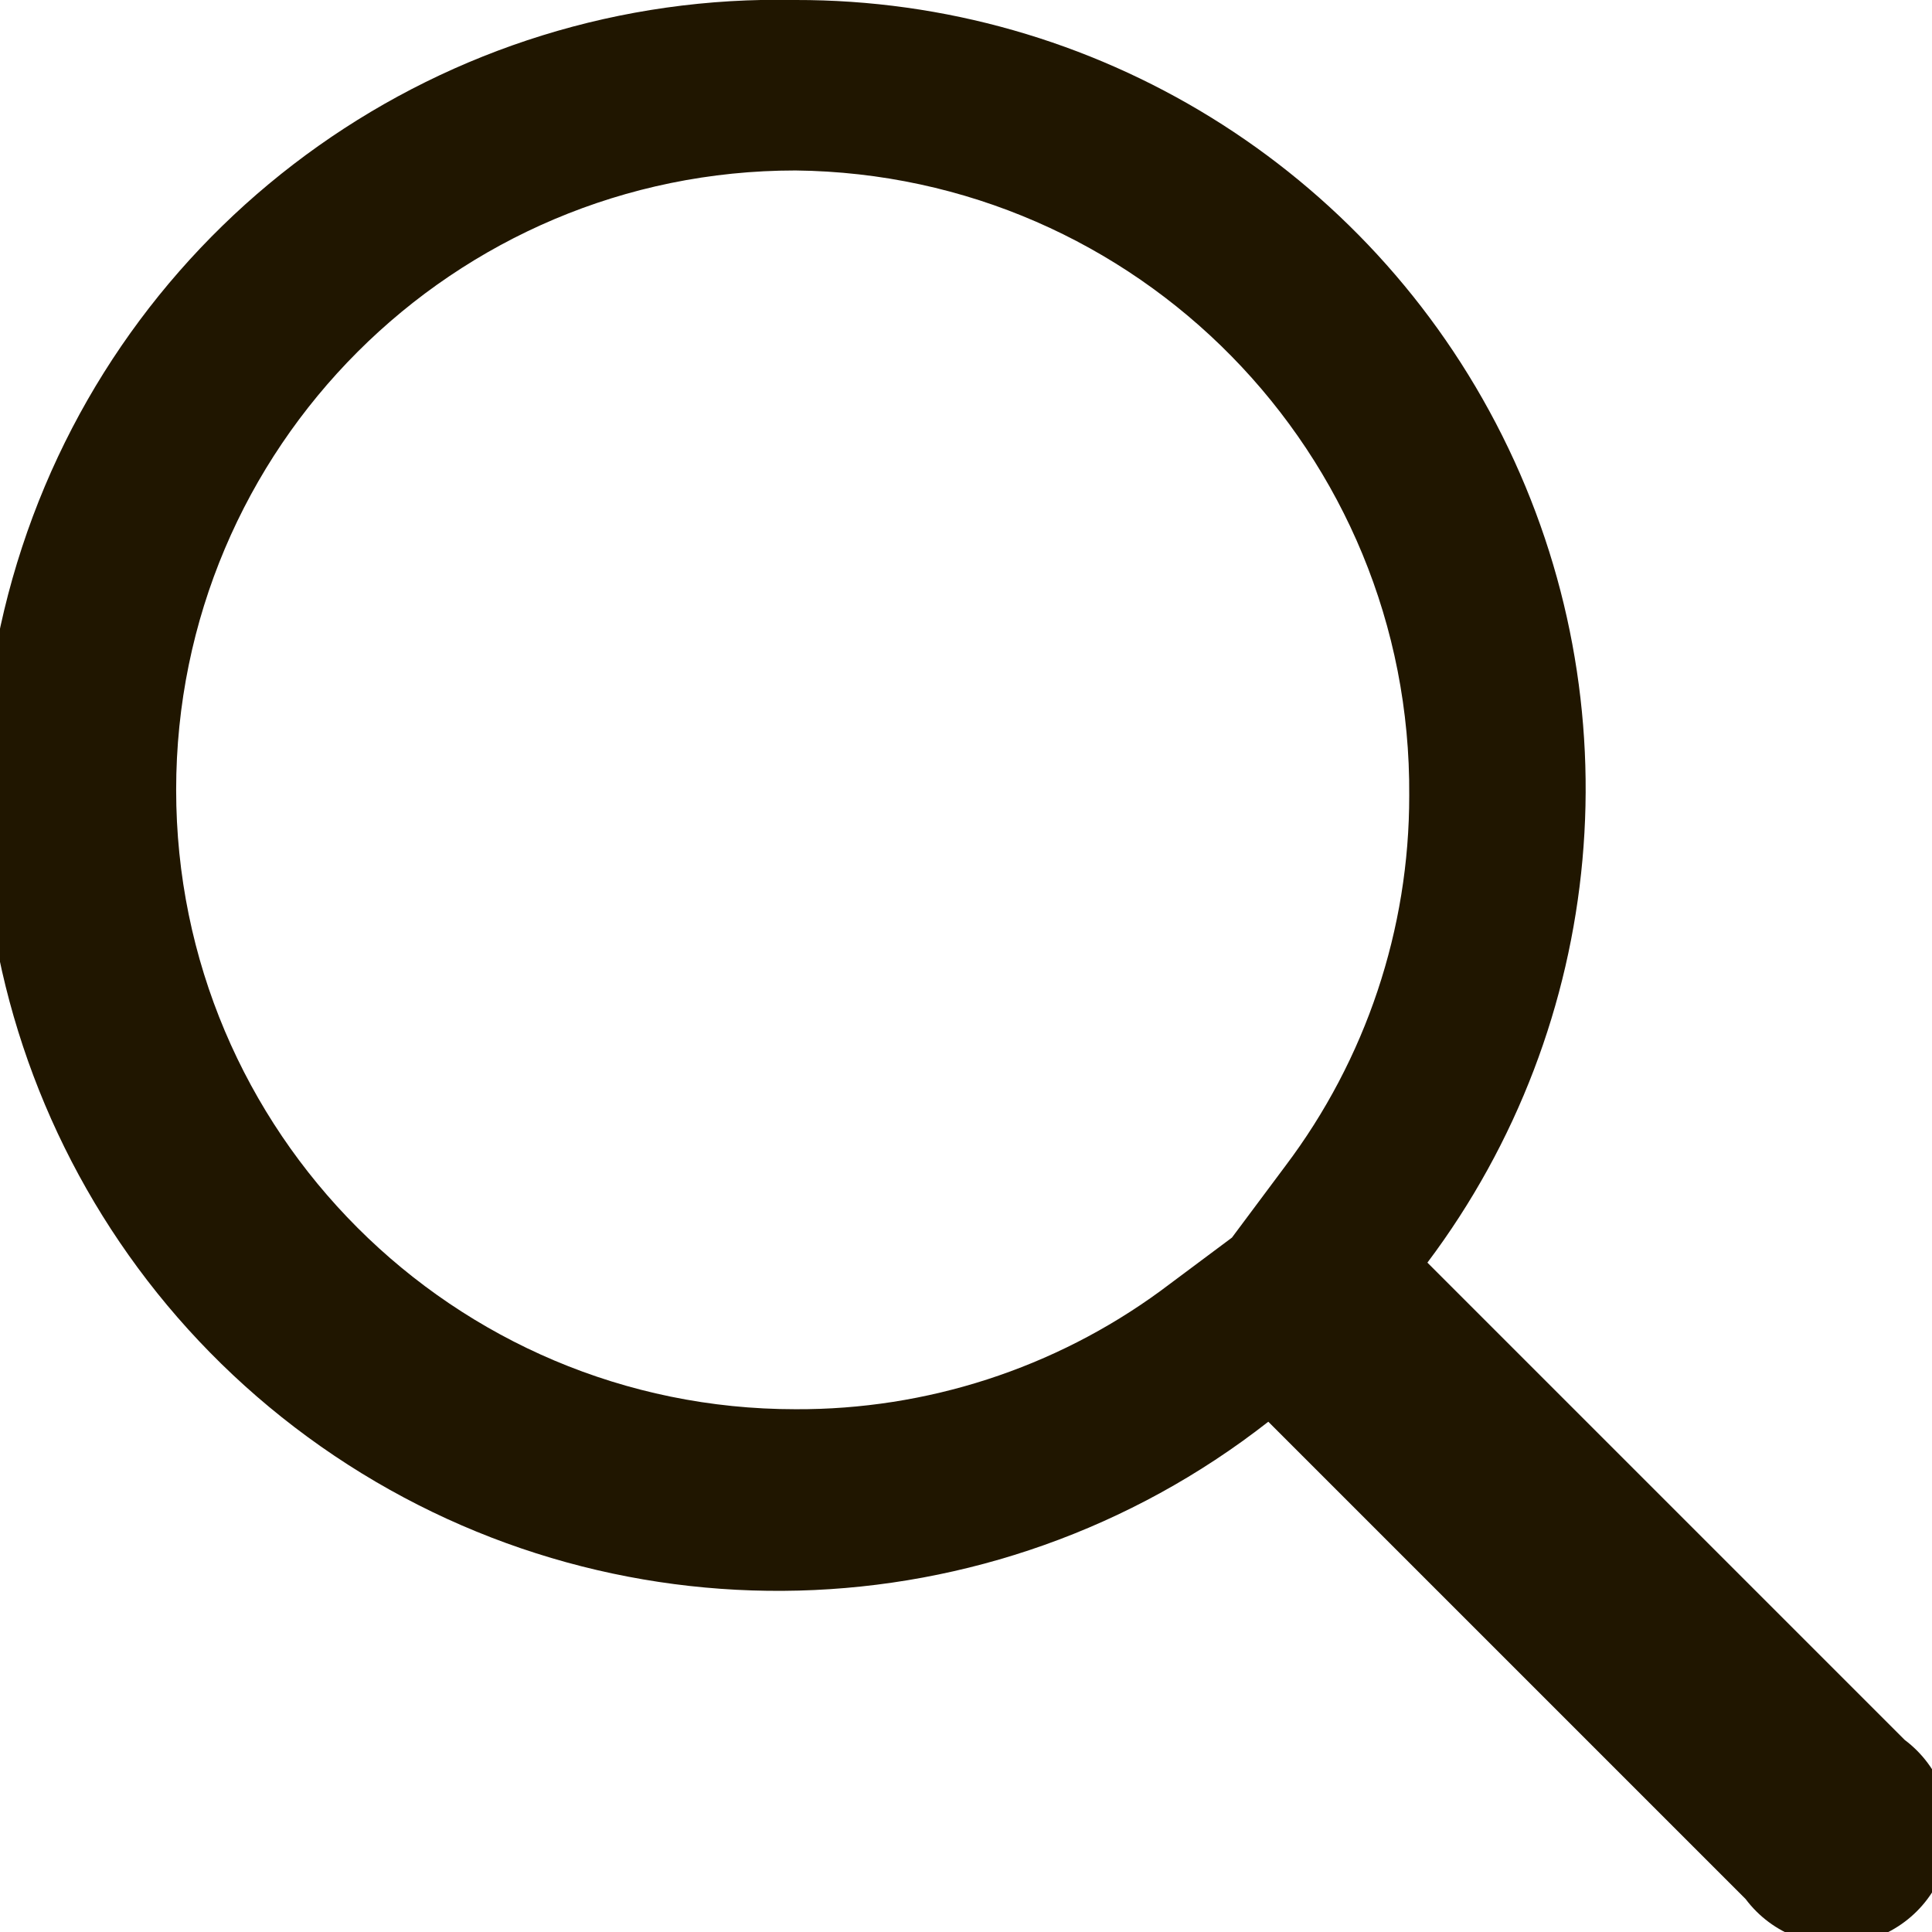
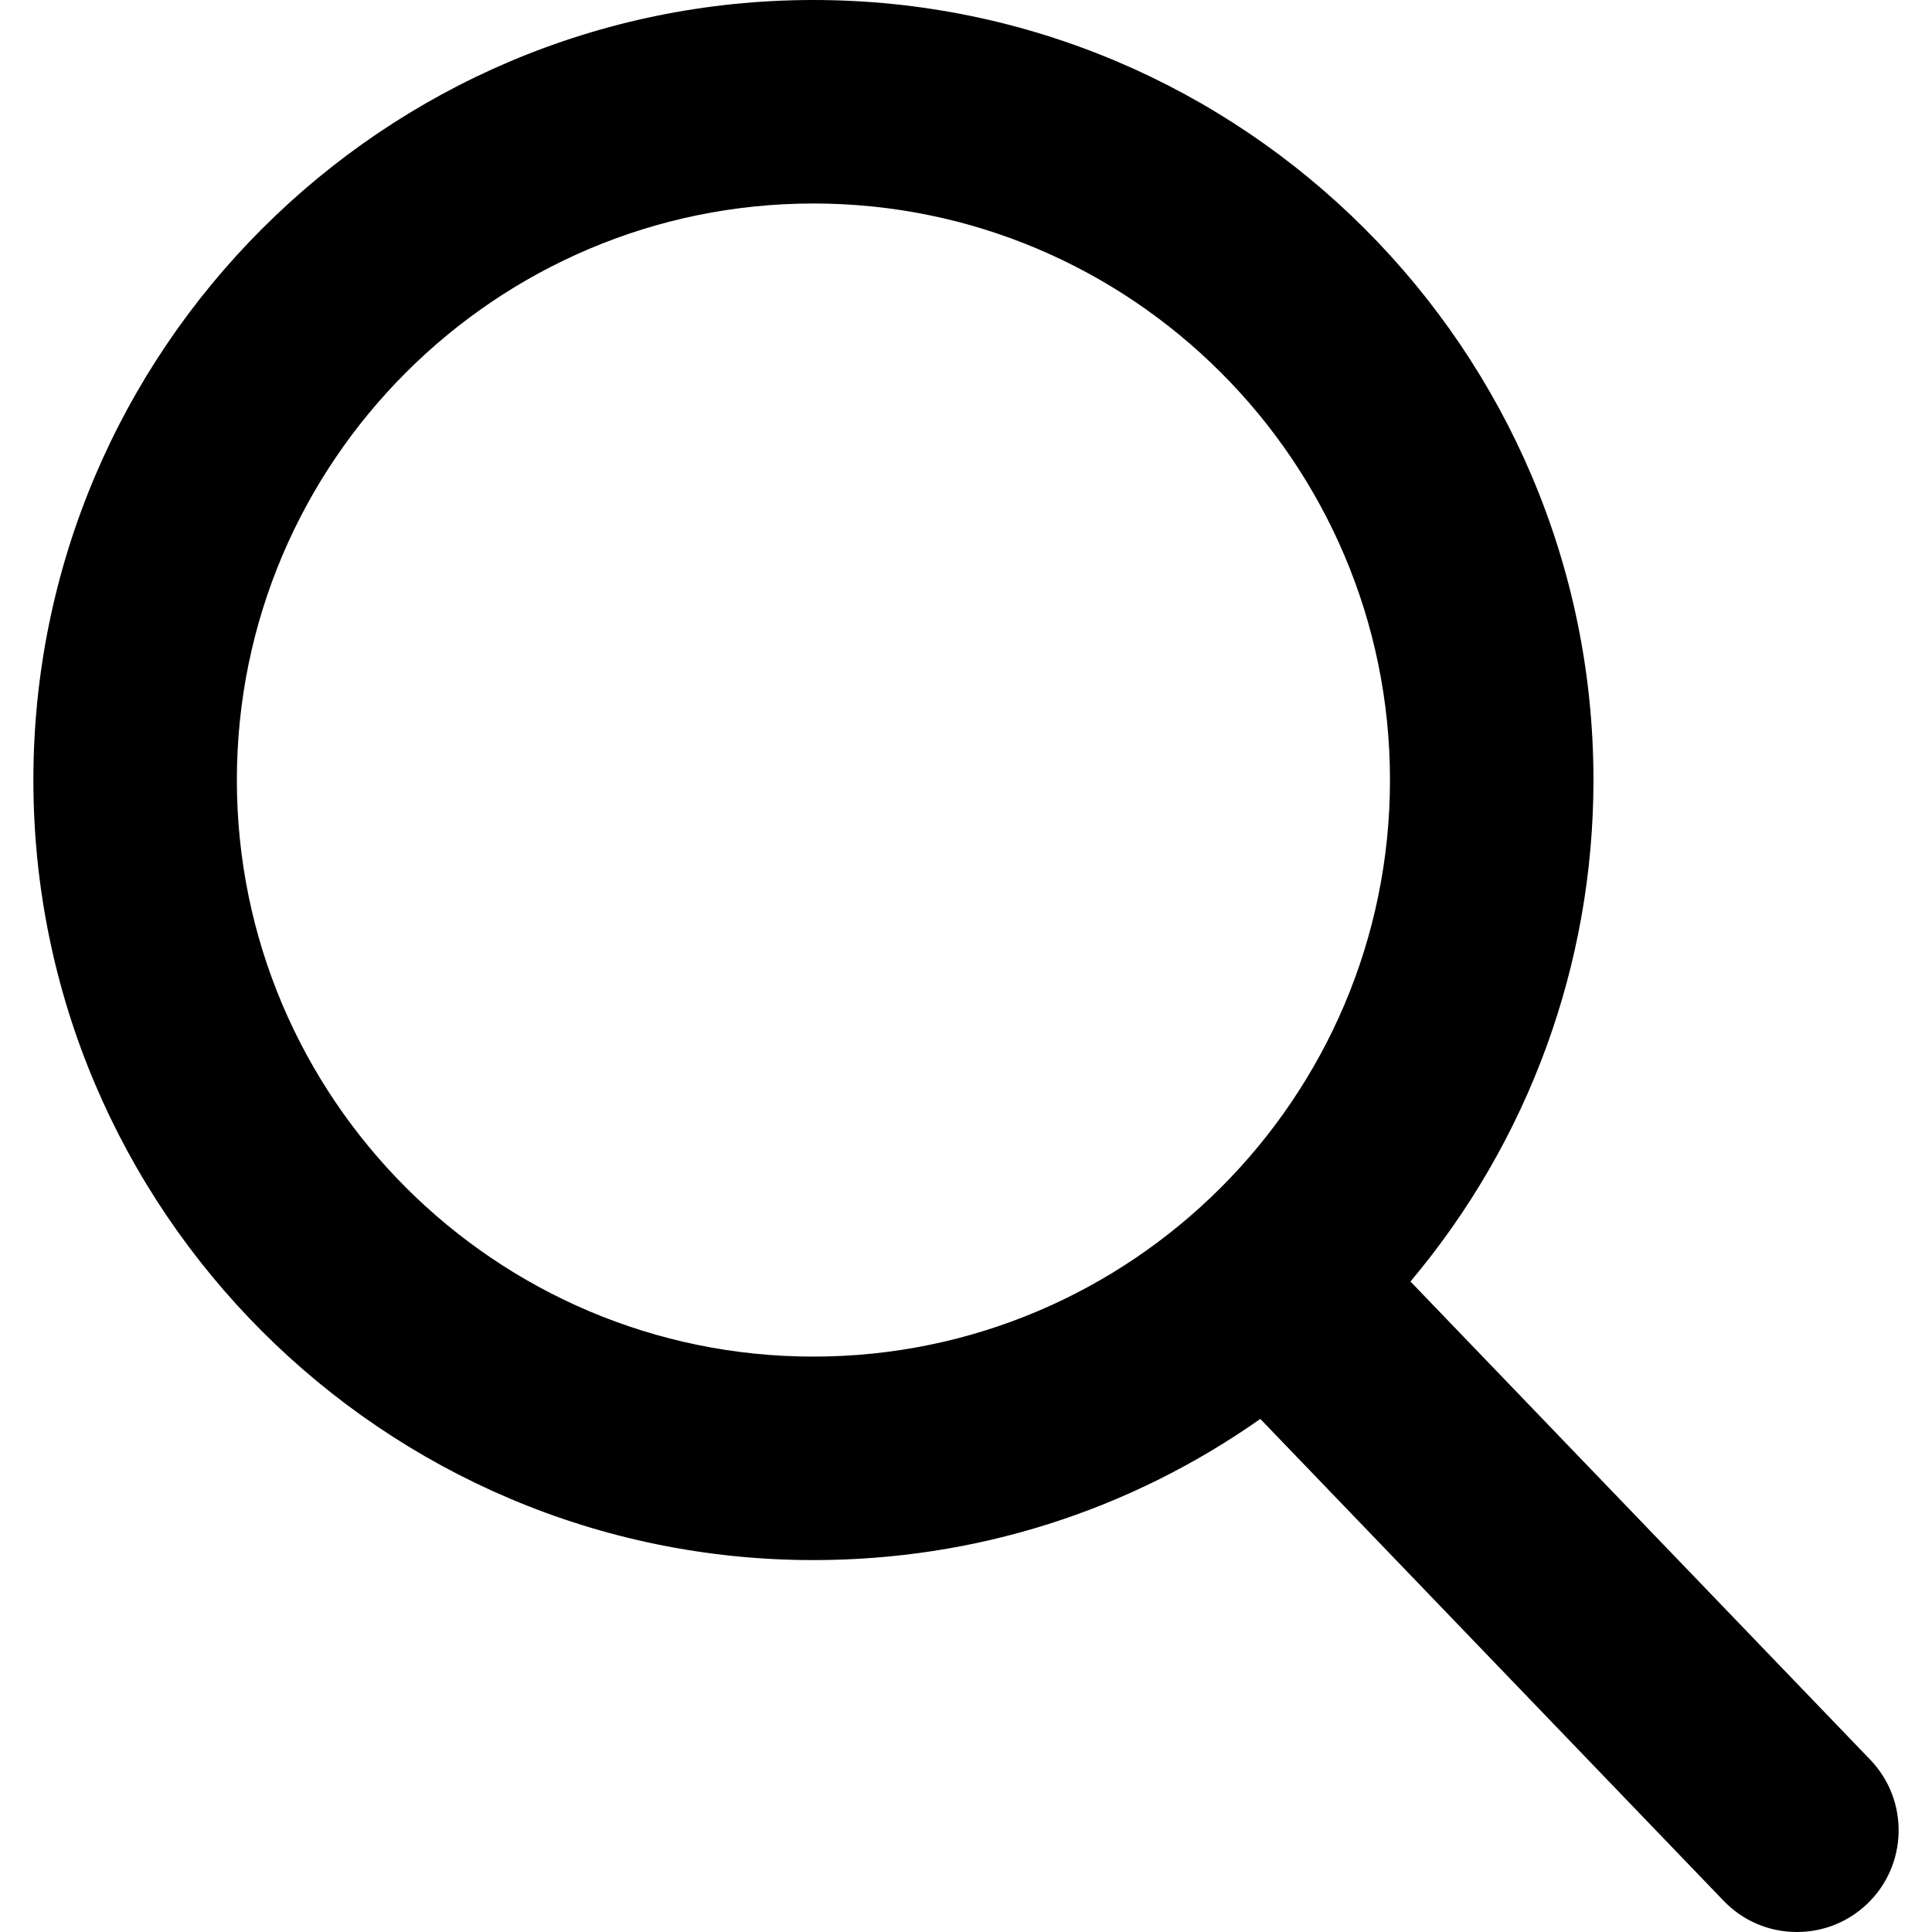
- <svg xmlns="http://www.w3.org/2000/svg" id="Слой_1" data-name="Слой 1" viewBox="0 0 17 17">
-   <defs>
-     <style>.cls-1{fill:#201600;}</style>
-   </defs>
-   <path class="cls-1" d="M7,1.5A5.46,5.46,0,0,1,12.4,7a5.4,5.4,0,0,1-1.09,3.26l-.47.63-.63.47A5.4,5.4,0,0,1,7,12.4,5.45,5.45,0,0,1,7,1.5M7,0a7,7,0,1,0,4.16,12.51l4.2,4.2a1,1,0,1,0,1.4-1.4l-4.2-4.2A6.94,6.94,0,0,0,7,0Z" />
+ <svg xmlns="http://www.w3.org/2000/svg" version="1.1" id="Capa_1" x="0px" y="0px" viewBox="0 0 56.966 56.966" style="enable-background:new 0 0 56.966 56.966;" xml:space="preserve">
+   <path d="M55.146,51.887L41.588,37.786c3.486-4.144,5.396-9.358,5.396-14.786c0-12.682-10.318-23-23-23s-23,10.318-23,23  s10.318,23,23,23c4.761,0,9.298-1.436,13.177-4.162l13.661,14.208c0.571,0.593,1.339,0.92,2.162,0.92  c0.779,0,1.518-0.297,2.079-0.837C56.255,54.982,56.293,53.08,55.146,51.887z M23.984,6c9.374,0,17,7.626,17,17s-7.626,17-17,17  s-17-7.626-17-17S14.61,6,23.984,6z" />
+   <g>
+ </g>
+   <g>
+ </g>
+   <g>
+ </g>
+   <g>
+ </g>
+   <g>
+ </g>
+   <g>
+ </g>
+   <g>
+ </g>
+   <g>
+ </g>
+   <g>
+ </g>
+   <g>
+ </g>
+   <g>
+ </g>
+   <g>
+ </g>
+   <g>
+ </g>
+   <g>
+ </g>
+   <g>
+ </g>
</svg>
